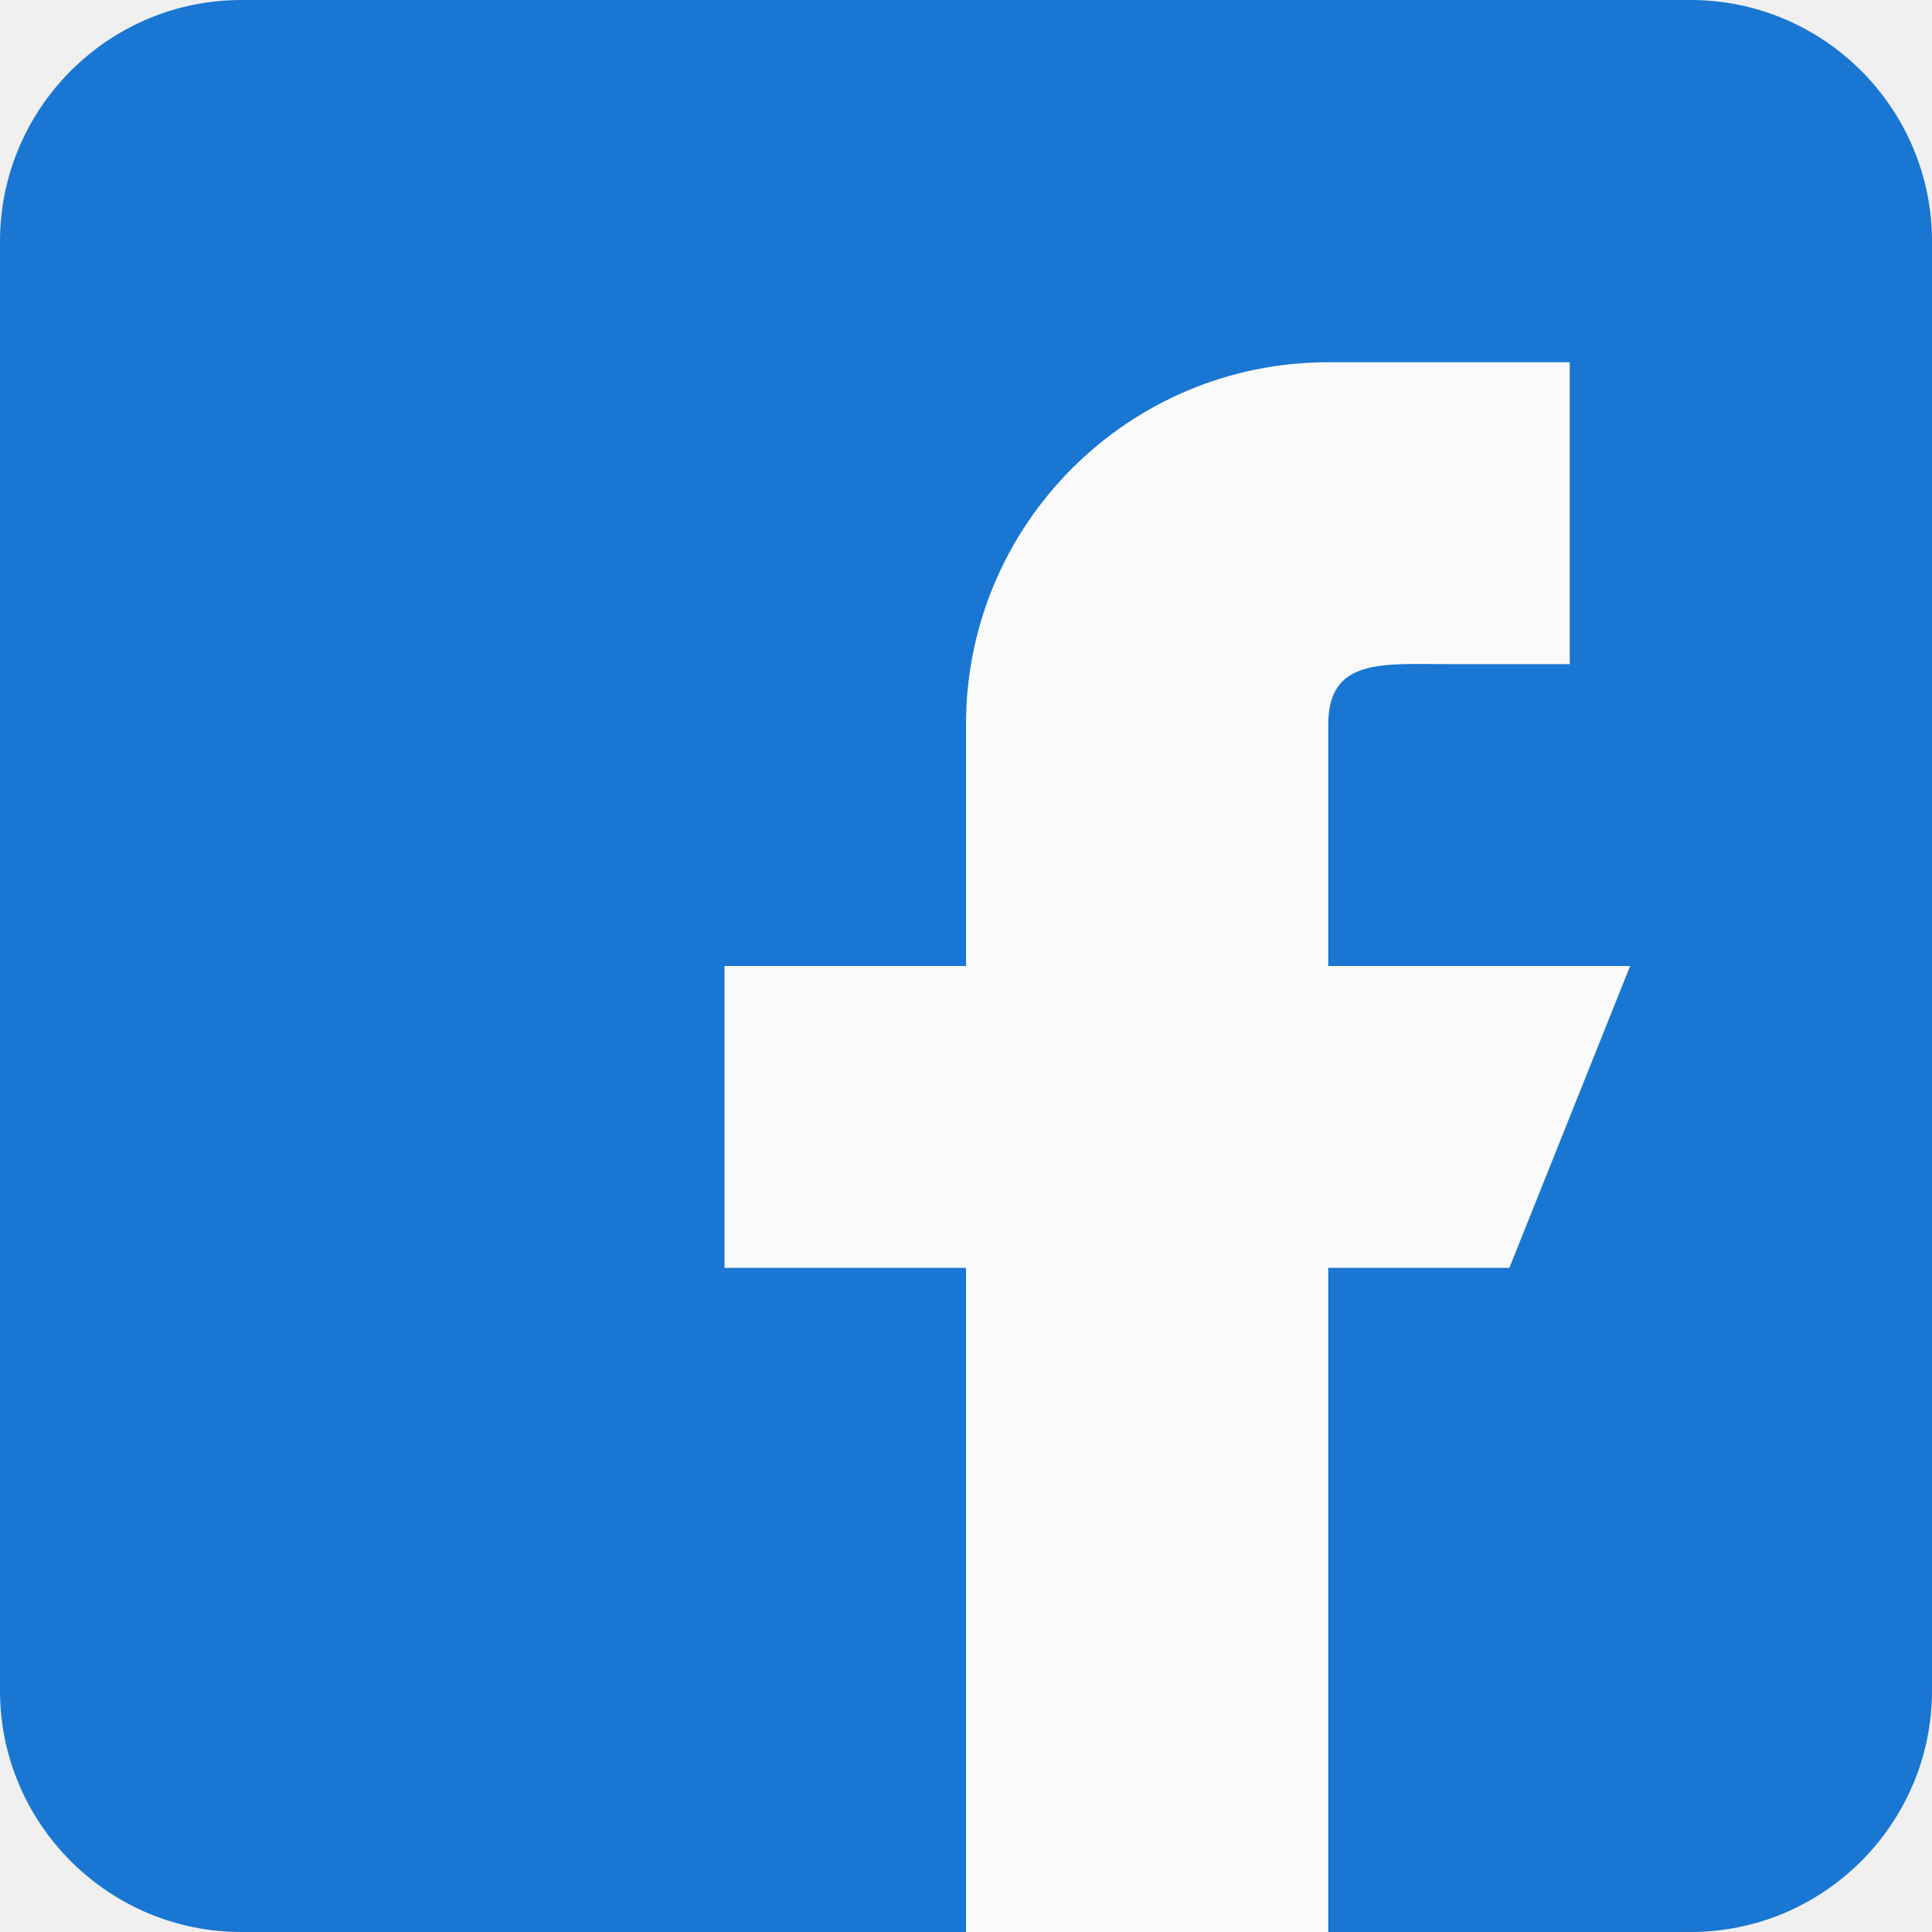
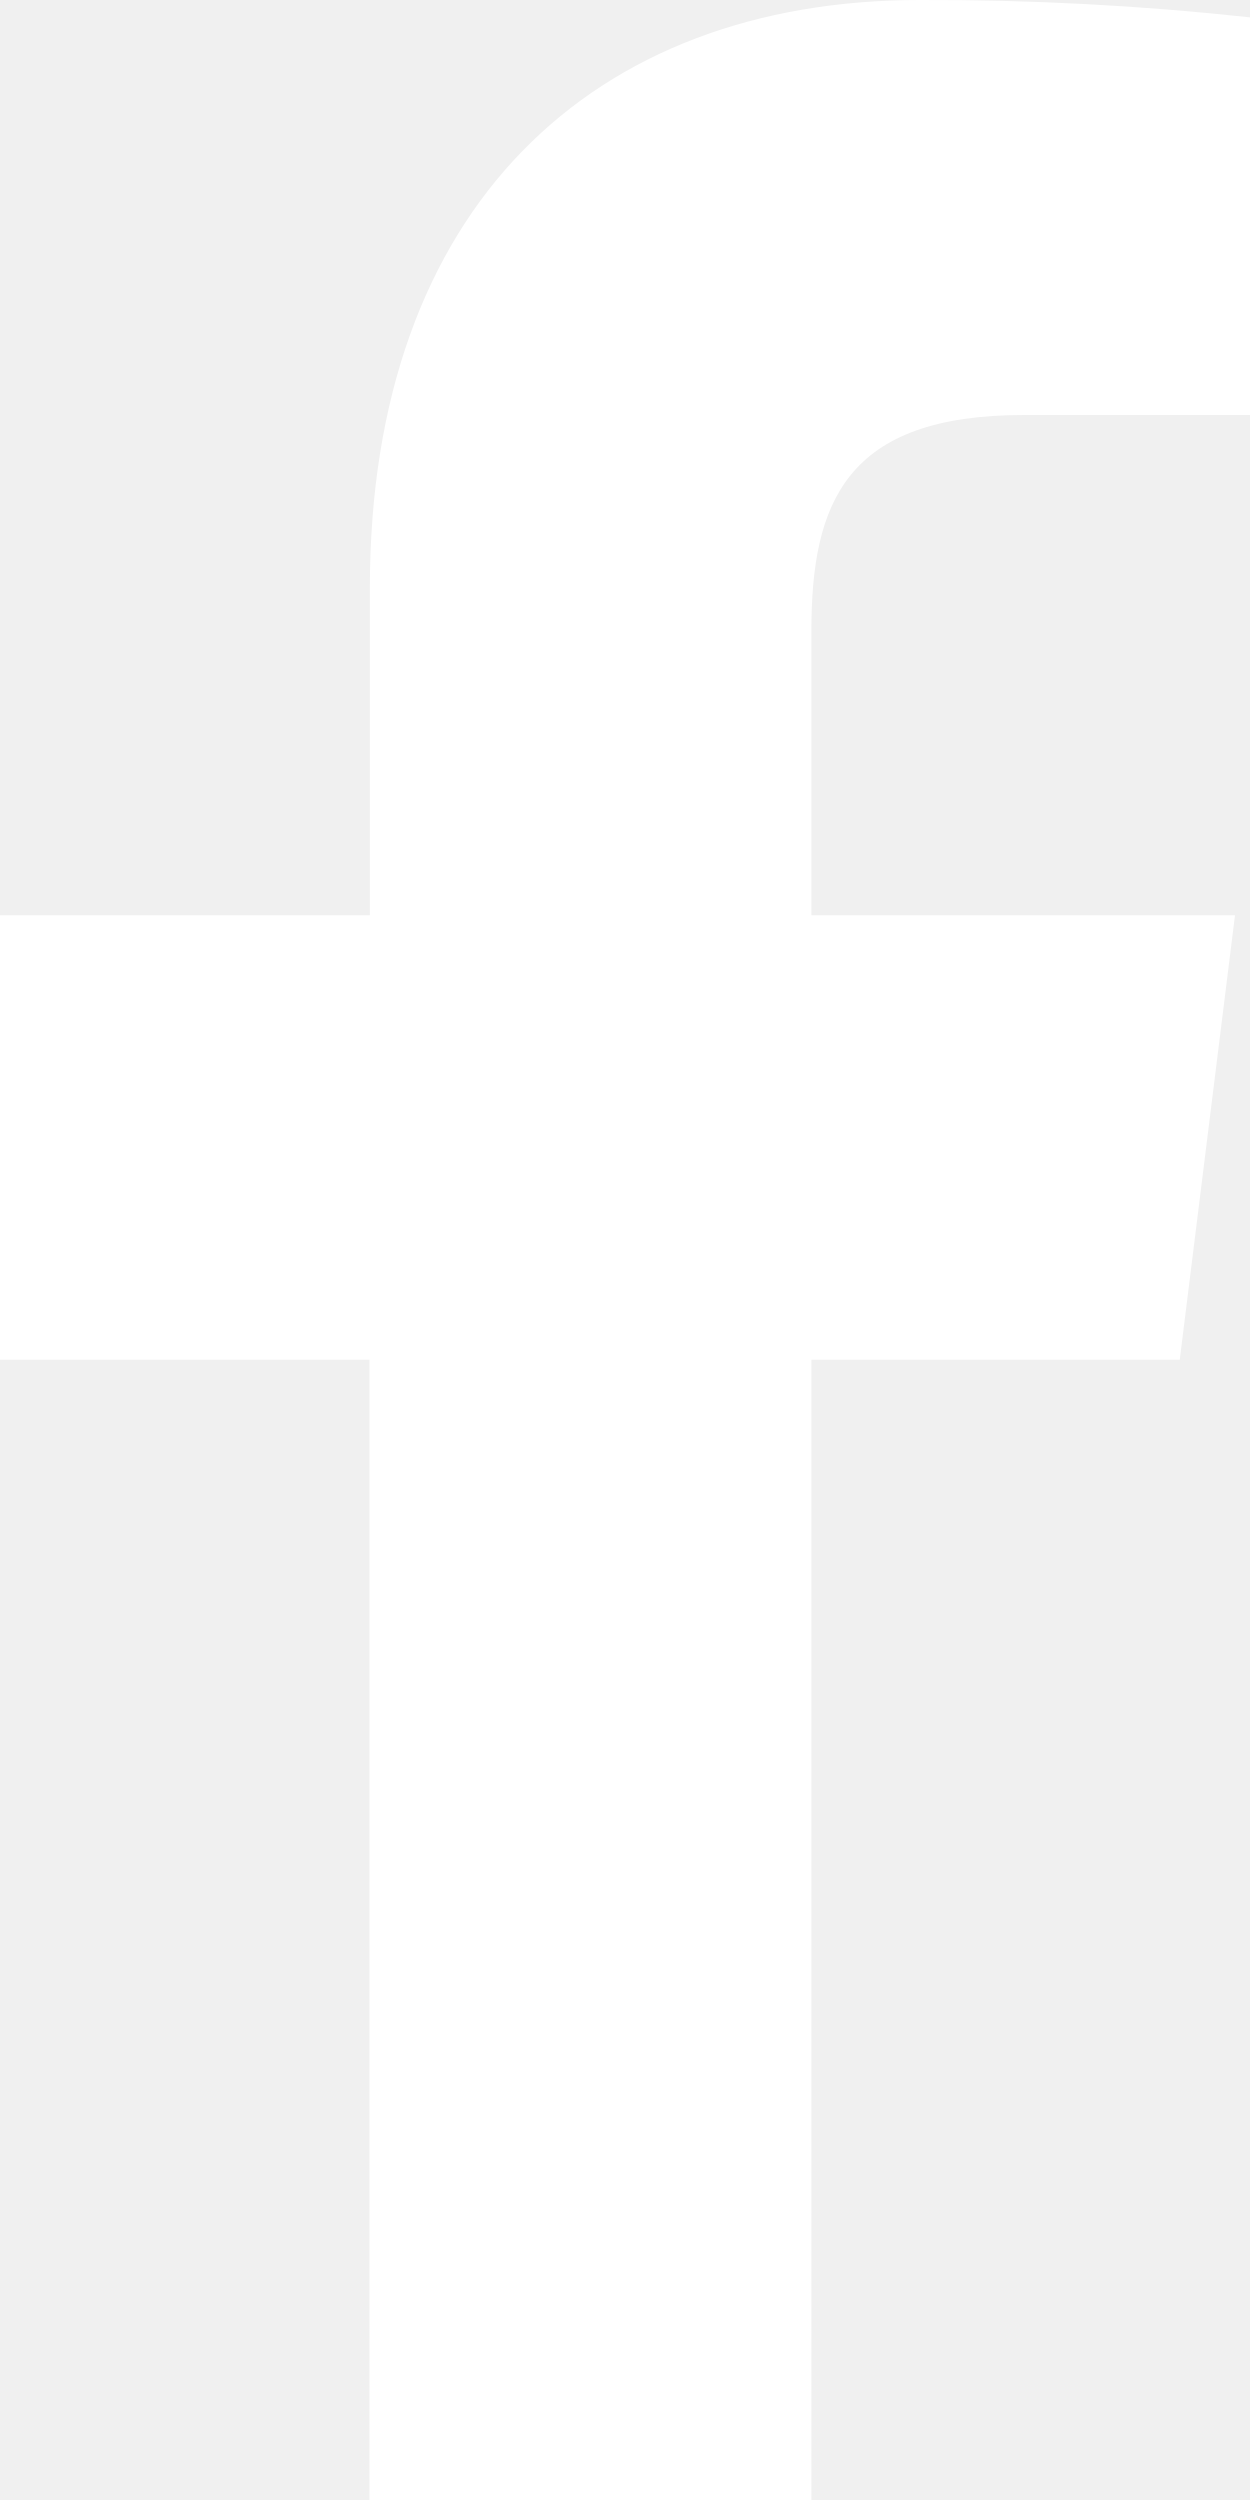
- <svg xmlns="http://www.w3.org/2000/svg" version="1.1" id="Capa_1" x="0px" y="0px" viewBox="0 0 512 512" style="enable-background:new 0 0 512 512;" xml:space="preserve">
-   <path style="fill:#1976D2;" d="M448,0H64C28.704,0,0,28.704,0,64v384c0,35.296,28.704,64,64,64h384c35.296,0,64-28.704,64-64V64  C512,28.704,483.296,0,448,0z" />
-   <path style="fill:#FAFAFA;" d="M432,256h-80v-64c0-17.664,14.336-16,32-16h32V96h-64l0,0c-53.024,0-96,42.976-96,96v64h-64v80h64  v176h96V336h48L432,256z" />
-   <g>
- </g>
-   <g>
- </g>
-   <g>
- </g>
-   <g>
- </g>
-   <g>
- </g>
-   <g>
- </g>
-   <g>
- </g>
-   <g>
- </g>
-   <g>
- </g>
-   <g>
- </g>
-   <g>
- </g>
-   <g>
- </g>
-   <g>
- </g>
-   <g>
- </g>
-   <g>
- </g>
+ <svg xmlns="http://www.w3.org/2000/svg" viewBox="0 0 10 20">
+   <defs>
+     <style>
+       .cls-1 {
+         fill: #fff;
+       }
+     </style>
+   </defs>
+   <g id="share-fb" transform="translate(-37.29)">
+     <path id="f_1_" class="cls-1" d="M43.781,20V10.878h2.947l.442-3.556H43.781V5.051c0-1.029.274-1.731,1.7-1.731H47.29V.139A23.664,23.664,0,0,0,44.649,0c-2.614,0-4.4,1.657-4.4,4.7V7.322H37.29v3.556h2.956V20Z" />
+   </g>
</svg>
